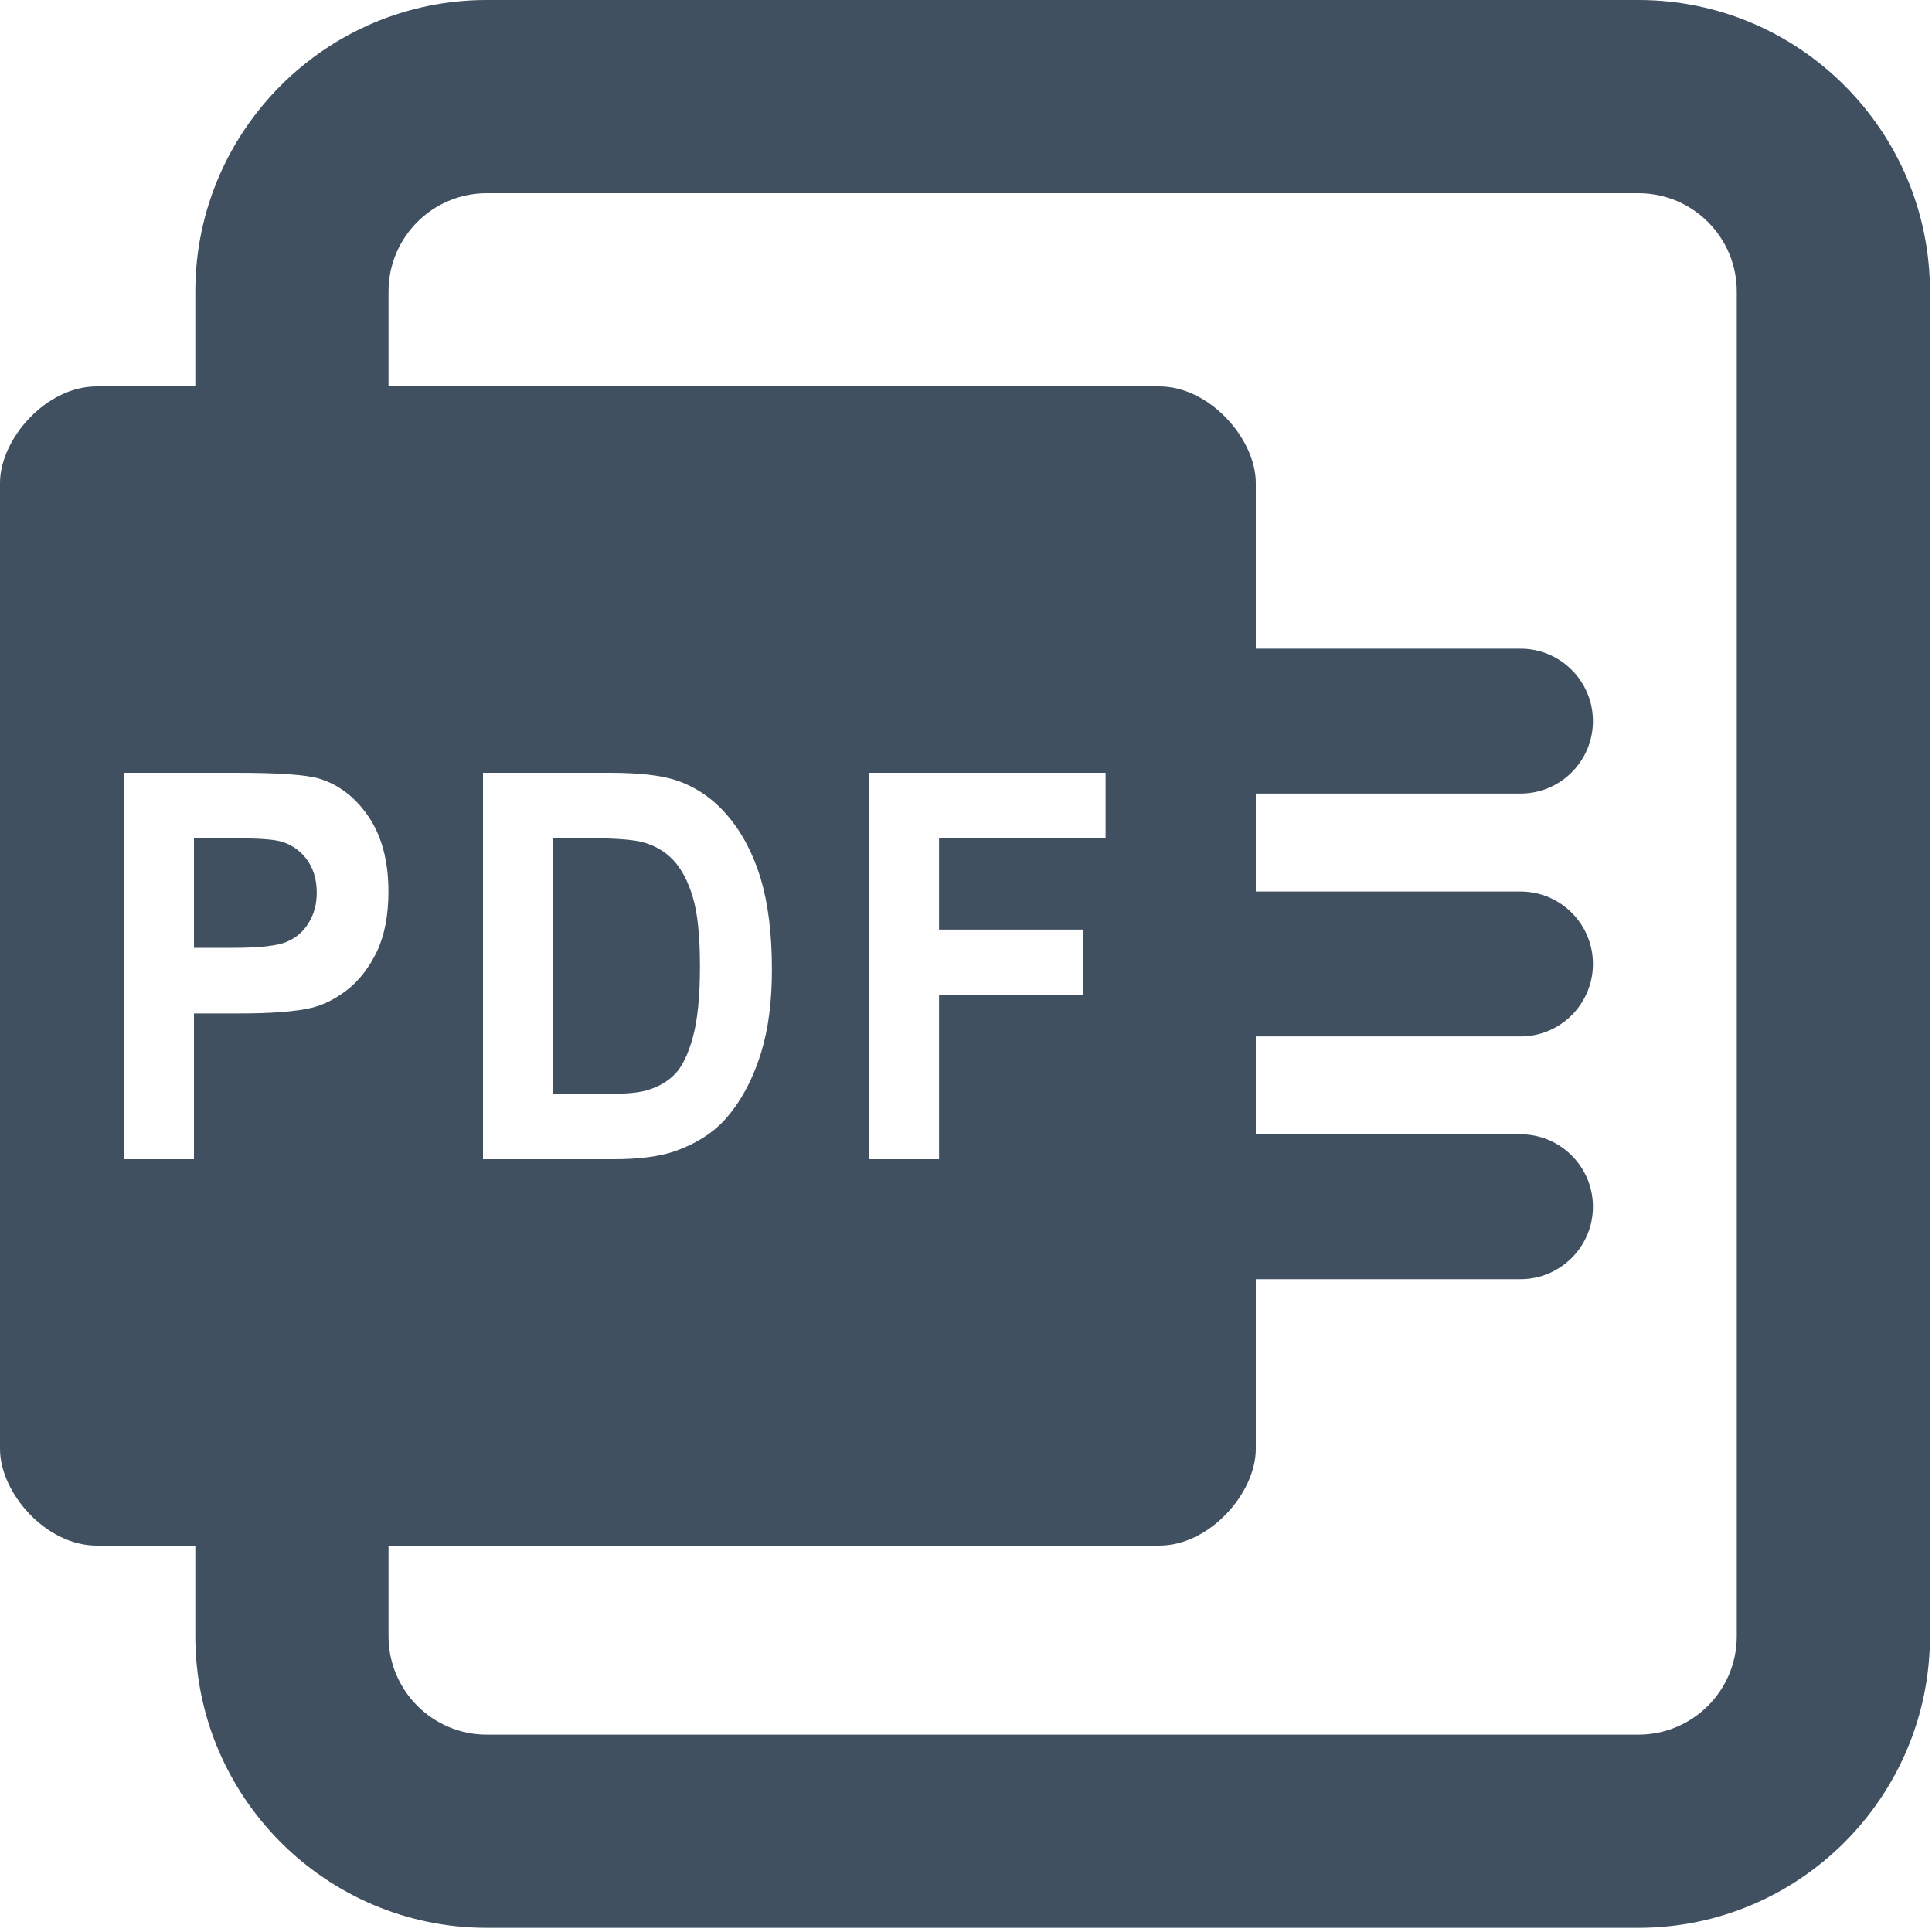
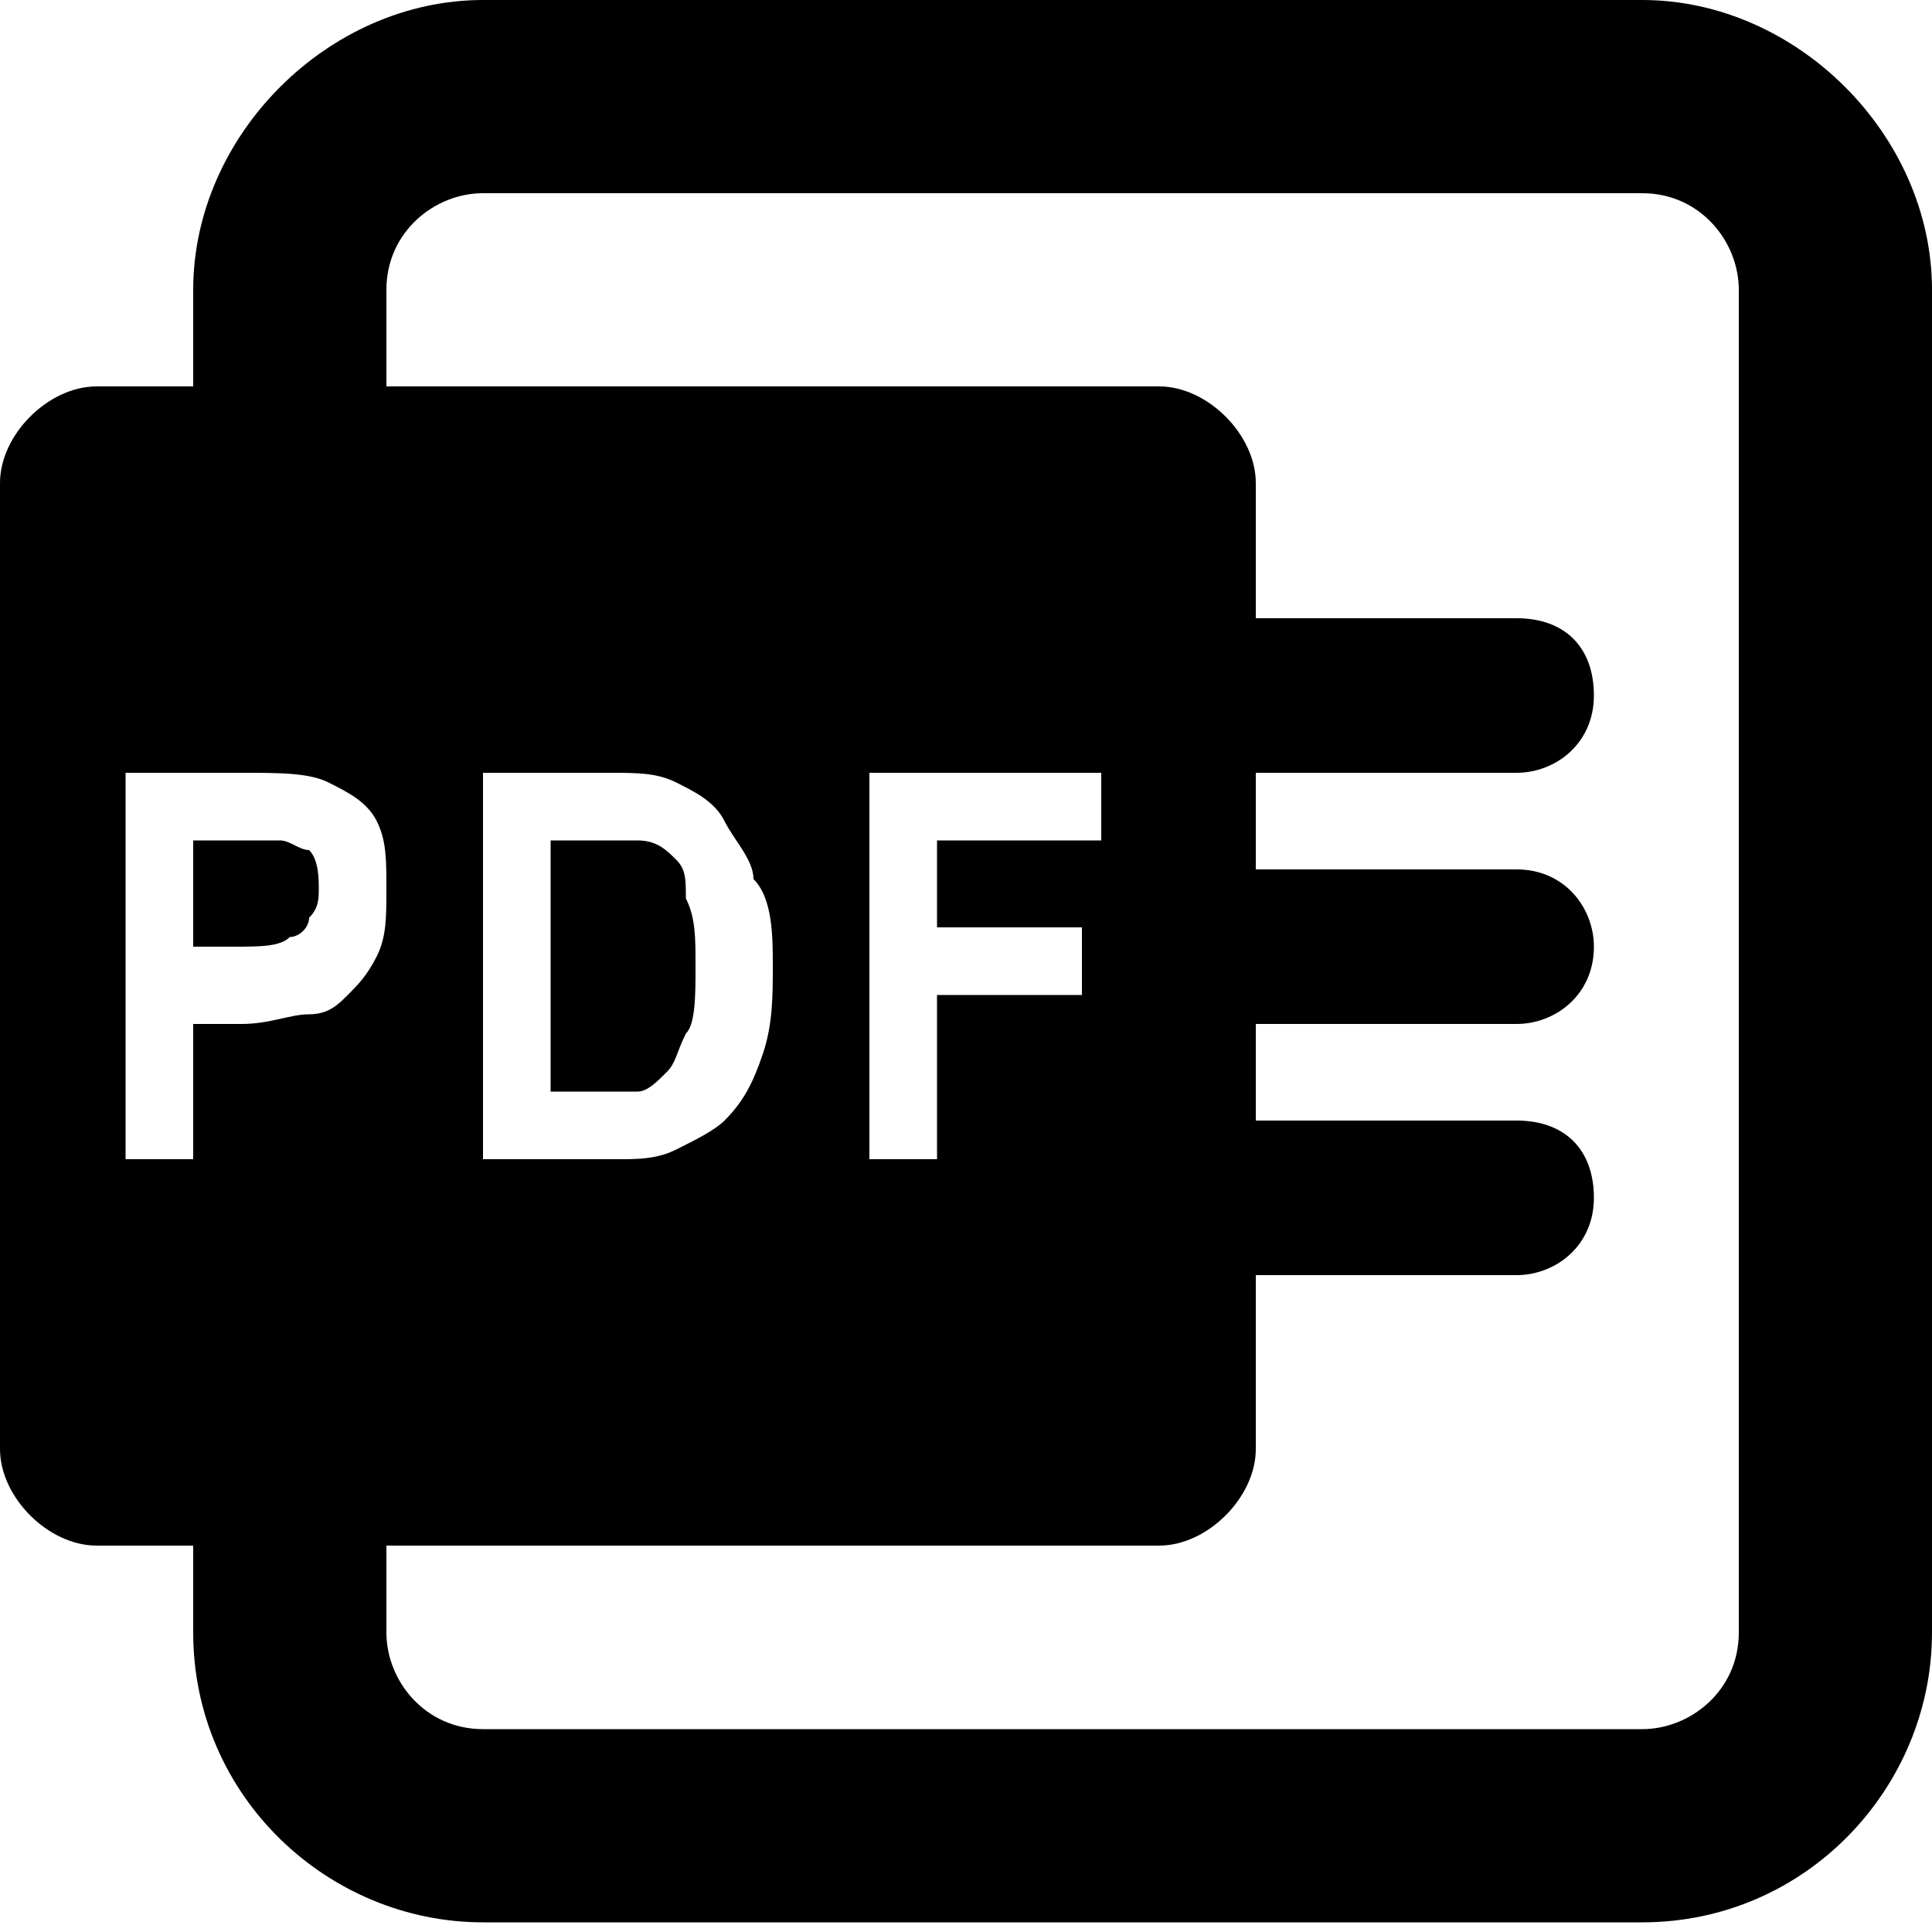
- <svg xmlns="http://www.w3.org/2000/svg" width="20px" height="20px" viewBox="0 0 20 20" version="1.1">
-   <defs />
-   <g id="Page-1" stroke="none" stroke-width="1" fill="none" fill-rule="evenodd">
-     <g id="威胁样本任务列表_查看报告" transform="translate(-200, -199)">
-       <g id="Group" transform="translate(200, 198)">
-         <g id="发现">
-           <path d="M15.74,9.215 L4.771,9.215 C4.357,9.215 4.021,8.879 4.021,8.465 C4.021,8.051 4.357,7.715 4.771,7.715 L15.74,7.715 C16.154,7.715 16.49,8.051 16.49,8.465 C16.49,8.879 16.154,9.215 15.74,9.215" id="Fill-1" fill="#405060" />
-           <path d="M15.74,11.729 L4.771,11.729 C4.357,11.729 4.021,11.393 4.021,10.979 C4.021,10.564 4.357,10.229 4.771,10.229 L15.74,10.229 C16.154,10.229 16.49,10.564 16.49,10.979 C16.49,11.393 16.154,11.729 15.74,11.729" id="Fill-3" fill="#405060" />
-           <path d="M15.74,14.242 L4.771,14.242 C4.357,14.242 4.021,13.905 4.021,13.492 C4.021,13.078 4.357,12.742 4.771,12.742 L15.74,12.742 C16.154,12.742 16.49,13.078 16.49,13.492 C16.49,13.905 16.154,14.242 15.74,14.242" id="Fill-5" fill="#405060" />
-           <g id="Group-9" transform="translate(2, 0.9569)" fill="#405060">
-             <path d="M14.961,0.043 L3.039,0.043 C1.375,0.043 0.022,1.397 0.022,3.061 L0.022,16.981 C0.022,18.646 1.375,20 3.039,20 L14.961,20 C16.625,20 17.979,18.646 17.979,16.981 L17.979,3.061 C17.979,1.397 16.625,0.043 14.961,0.043 M14.961,2.043 C15.523,2.043 15.979,2.498 15.979,3.061 L15.979,16.981 C15.979,17.544 15.523,18 14.961,18 L3.039,18 C2.478,18 2.022,17.544 2.022,16.981 L2.022,3.061 C2.022,2.498 2.478,2.043 3.039,2.043 L14.961,2.043" id="Fill-7" />
-           </g>
-           <path d="M12,17 L1,17 C0.475,17 -4.05009359e-13,16.453 -4.05009359e-13,16 L-4.05009359e-13,6 C-4.05009359e-13,5.546 0.475,5 1,5 L12,5 C12.525,5 13,5.546 13,6 L13,16 C13,16.453 12.525,17 12,17" id="Fill-10" fill="#405060" />
-           <path d="M2.008,9.676 L2.008,10.812 L2.403,10.812 C2.687,10.812 2.876,10.791 2.972,10.748 C3.068,10.707 3.143,10.641 3.196,10.552 C3.251,10.463 3.279,10.359 3.279,10.241 C3.279,10.096 3.24,9.977 3.164,9.881 C3.088,9.787 2.991,9.728 2.874,9.703 C2.788,9.686 2.615,9.676 2.357,9.676 L2.008,9.676 Z M1.288,13 L1.288,9 L2.444,9 C2.882,9 3.167,9.02 3.3,9.059 C3.504,9.12 3.676,9.25 3.814,9.452 C3.951,9.653 4.021,9.912 4.021,10.23 C4.021,10.476 3.981,10.682 3.902,10.85 C3.821,11.016 3.721,11.147 3.598,11.244 C3.476,11.339 3.352,11.402 3.225,11.433 C3.053,11.473 2.804,11.491 2.478,11.491 L2.008,11.491 L2.008,13 L1.288,13 Z" id="Fill-12" fill="#FEFEFE" />
-           <path d="M5.721,9.676 L5.721,12.325 L6.258,12.325 C6.459,12.325 6.605,12.314 6.694,12.287 C6.811,12.254 6.908,12.199 6.985,12.121 C7.062,12.042 7.124,11.914 7.173,11.735 C7.222,11.556 7.246,11.311 7.246,11.003 C7.246,10.693 7.222,10.456 7.173,10.291 C7.124,10.125 7.056,9.996 6.969,9.903 C6.881,9.81 6.77,9.747 6.636,9.714 C6.535,9.69 6.338,9.676 6.044,9.676 L5.721,9.676 Z M5,9 L6.317,9 C6.614,9 6.84,9.026 6.995,9.076 C7.204,9.145 7.384,9.269 7.533,9.445 C7.683,9.621 7.796,9.838 7.874,10.092 C7.951,10.349 7.991,10.663 7.991,11.038 C7.991,11.367 7.954,11.651 7.881,11.89 C7.792,12.179 7.664,12.415 7.499,12.596 C7.374,12.732 7.205,12.839 6.993,12.915 C6.834,12.971 6.621,13 6.356,13 L5,13 L5,9 Z" id="Fill-14" fill="#FEFEFE" />
-           <polygon id="Fill-16" fill="#FEFEFE" points="9 13 9 9 11.445 9 11.445 9.675 9.721 9.675 9.721 10.623 11.209 10.623 11.209 11.299 9.721 11.299 9.721 13" />
-         </g>
-       </g>
-     </g>
-   </g>
+ <svg xmlns="http://www.w3.org/2000/svg" version="1.1" id="图层_1" x="0px" y="0px" viewBox="0 0 20 20" style="enable-background:new 0 0 20 20;" xml:space="preserve">
+   <path d="M7.2,10c0-0.3,0-0.5-0.1-0.7C7.1,9.1,7.1,9,7,8.9C6.9,8.8,6.8,8.7,6.6,8.7c-0.1,0-0.3,0-0.6,0H5.7v2.6h0.5   c0.2,0,0.3,0,0.4,0c0.1,0,0.2-0.1,0.3-0.2c0.1-0.1,0.1-0.2,0.2-0.4C7.2,10.6,7.2,10.3,7.2,10z" />
+   <path d="M2.9,8.7c-0.1,0-0.3,0-0.5,0H2v1.1h0.4c0.3,0,0.5,0,0.6-0.1c0.1,0,0.2-0.1,0.2-0.2c0.1-0.1,0.1-0.2,0.1-0.3   c0-0.1,0-0.3-0.1-0.4C3.1,8.8,3,8.7,2.9,8.7z" />
+   <path d="M17,0H5C3.4,0,2,1.4,2,3v1H1C0.5,4,0,4.5,0,5v10c0,0.5,0.5,1,1,1h1v0.9c0,1.7,1.4,3,3,3H17c1.7,0,3-1.4,3-3V3   C20,1.4,18.6,0,17,0z M3.9,9.9c-0.1,0.2-0.2,0.3-0.3,0.4c-0.1,0.1-0.2,0.2-0.4,0.2c-0.2,0-0.4,0.1-0.7,0.1H2V12H1.3V8h1.2   c0.4,0,0.7,0,0.9,0.1c0.2,0.1,0.4,0.2,0.5,0.4C4,8.7,4,8.9,4,9.2C4,9.5,4,9.7,3.9,9.9z M18,16.9c0,0.6-0.5,1-1,1H5   c-0.6,0-1-0.5-1-1V16h8c0.5,0,1-0.5,1-1v-1.8h2.7c0.4,0,0.8-0.3,0.8-0.8s-0.3-0.8-0.8-0.8H13v-1h2.7c0.4,0,0.8-0.3,0.8-0.8   c0-0.4-0.3-0.8-0.8-0.8H13v-1h2.7c0.4,0,0.8-0.3,0.8-0.8s-0.3-0.8-0.8-0.8H13V5c0-0.5-0.5-1-1-1H4V3c0-0.6,0.5-1,1-1H17   c0.6,0,1,0.5,1,1V16.9z M5,12V8h1.3C6.6,8,6.8,8,7,8.1c0.2,0.1,0.4,0.2,0.5,0.4c0.1,0.2,0.3,0.4,0.3,0.6C8,9.3,8,9.7,8,10   c0,0.3,0,0.6-0.1,0.9c-0.1,0.3-0.2,0.5-0.4,0.7c-0.1,0.1-0.3,0.2-0.5,0.3C6.8,12,6.6,12,6.4,12H5z M11.2,9.6v0.7H9.7V12H9V8h2.4   v0.7H9.7v0.9H11.2z" />
</svg>
